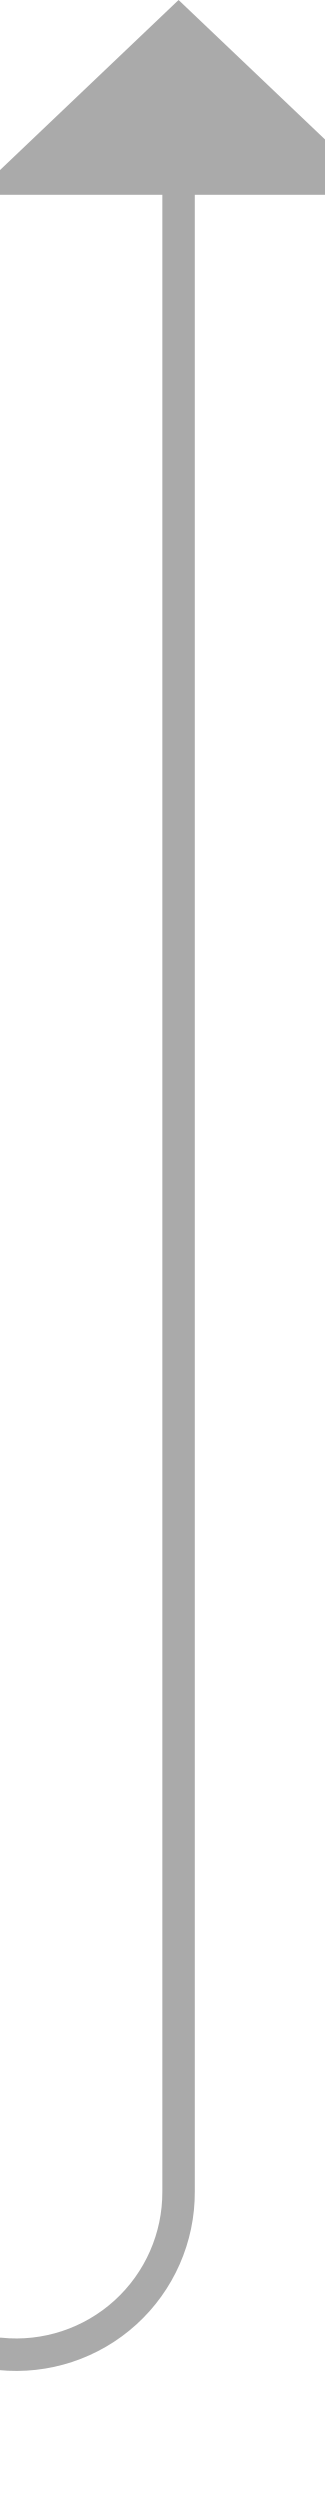
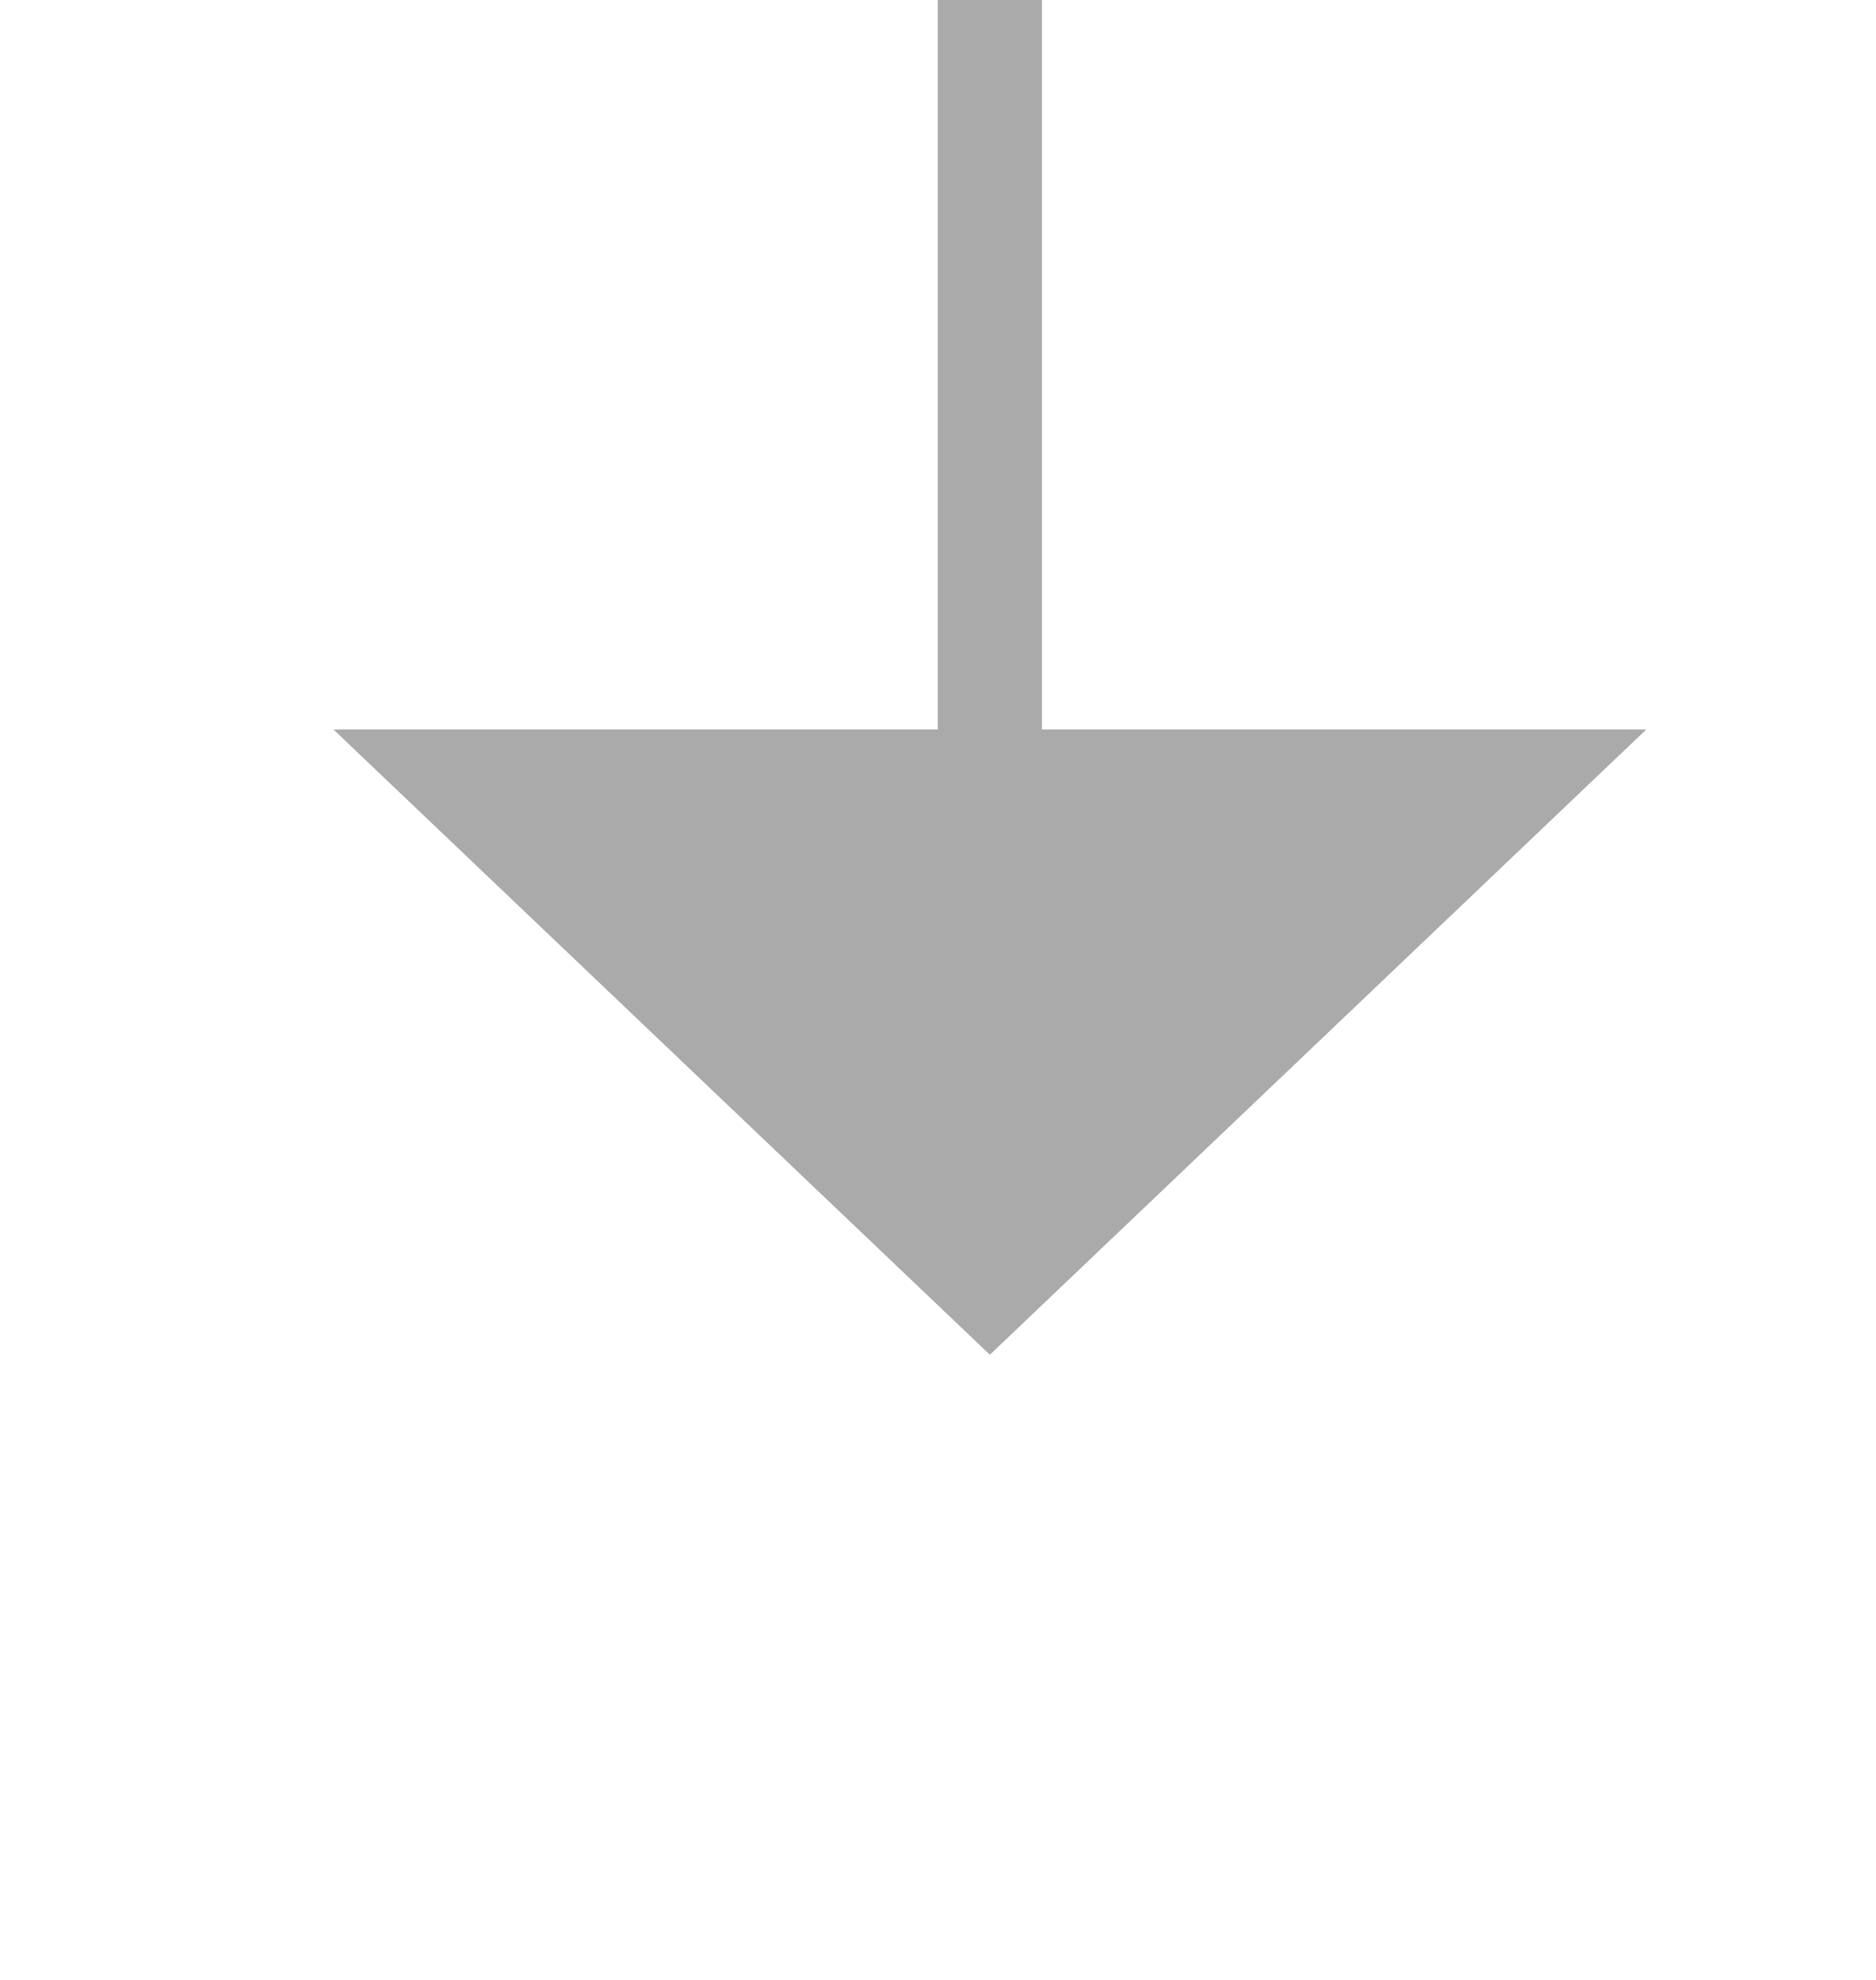
- <svg xmlns="http://www.w3.org/2000/svg" version="1.1" width="10px" height="77px" preserveAspectRatio="xMidYMin meet" viewBox="537 634  8 77">
-   <path d="M 389 706.5  L 536 706.5  A 5 5 0 0 0 541.5 701.5 L 541.5 639  " stroke-width="1" stroke="#aaaaaa" fill="none" />
-   <path d="M 547.8 640  L 541.5 634  L 535.2 640  L 547.8 640  Z " fill-rule="nonzero" fill="#aaaaaa" stroke="none" />
+ <svg xmlns="http://www.w3.org/2000/svg" version="1.1" width="18px" height="19px" preserveAspectRatio="xMidYMin meet" viewBox="533 561  16 19">
+   <path d="M 541.5 532  L 541.5 569  " stroke-width="1" stroke="#aaaaaa" fill="none" />
+   <path d="M 535.2 568  L 541.5 574  L 547.8 568  L 535.2 568  Z " fill-rule="nonzero" fill="#aaaaaa" stroke="none" />
</svg>
